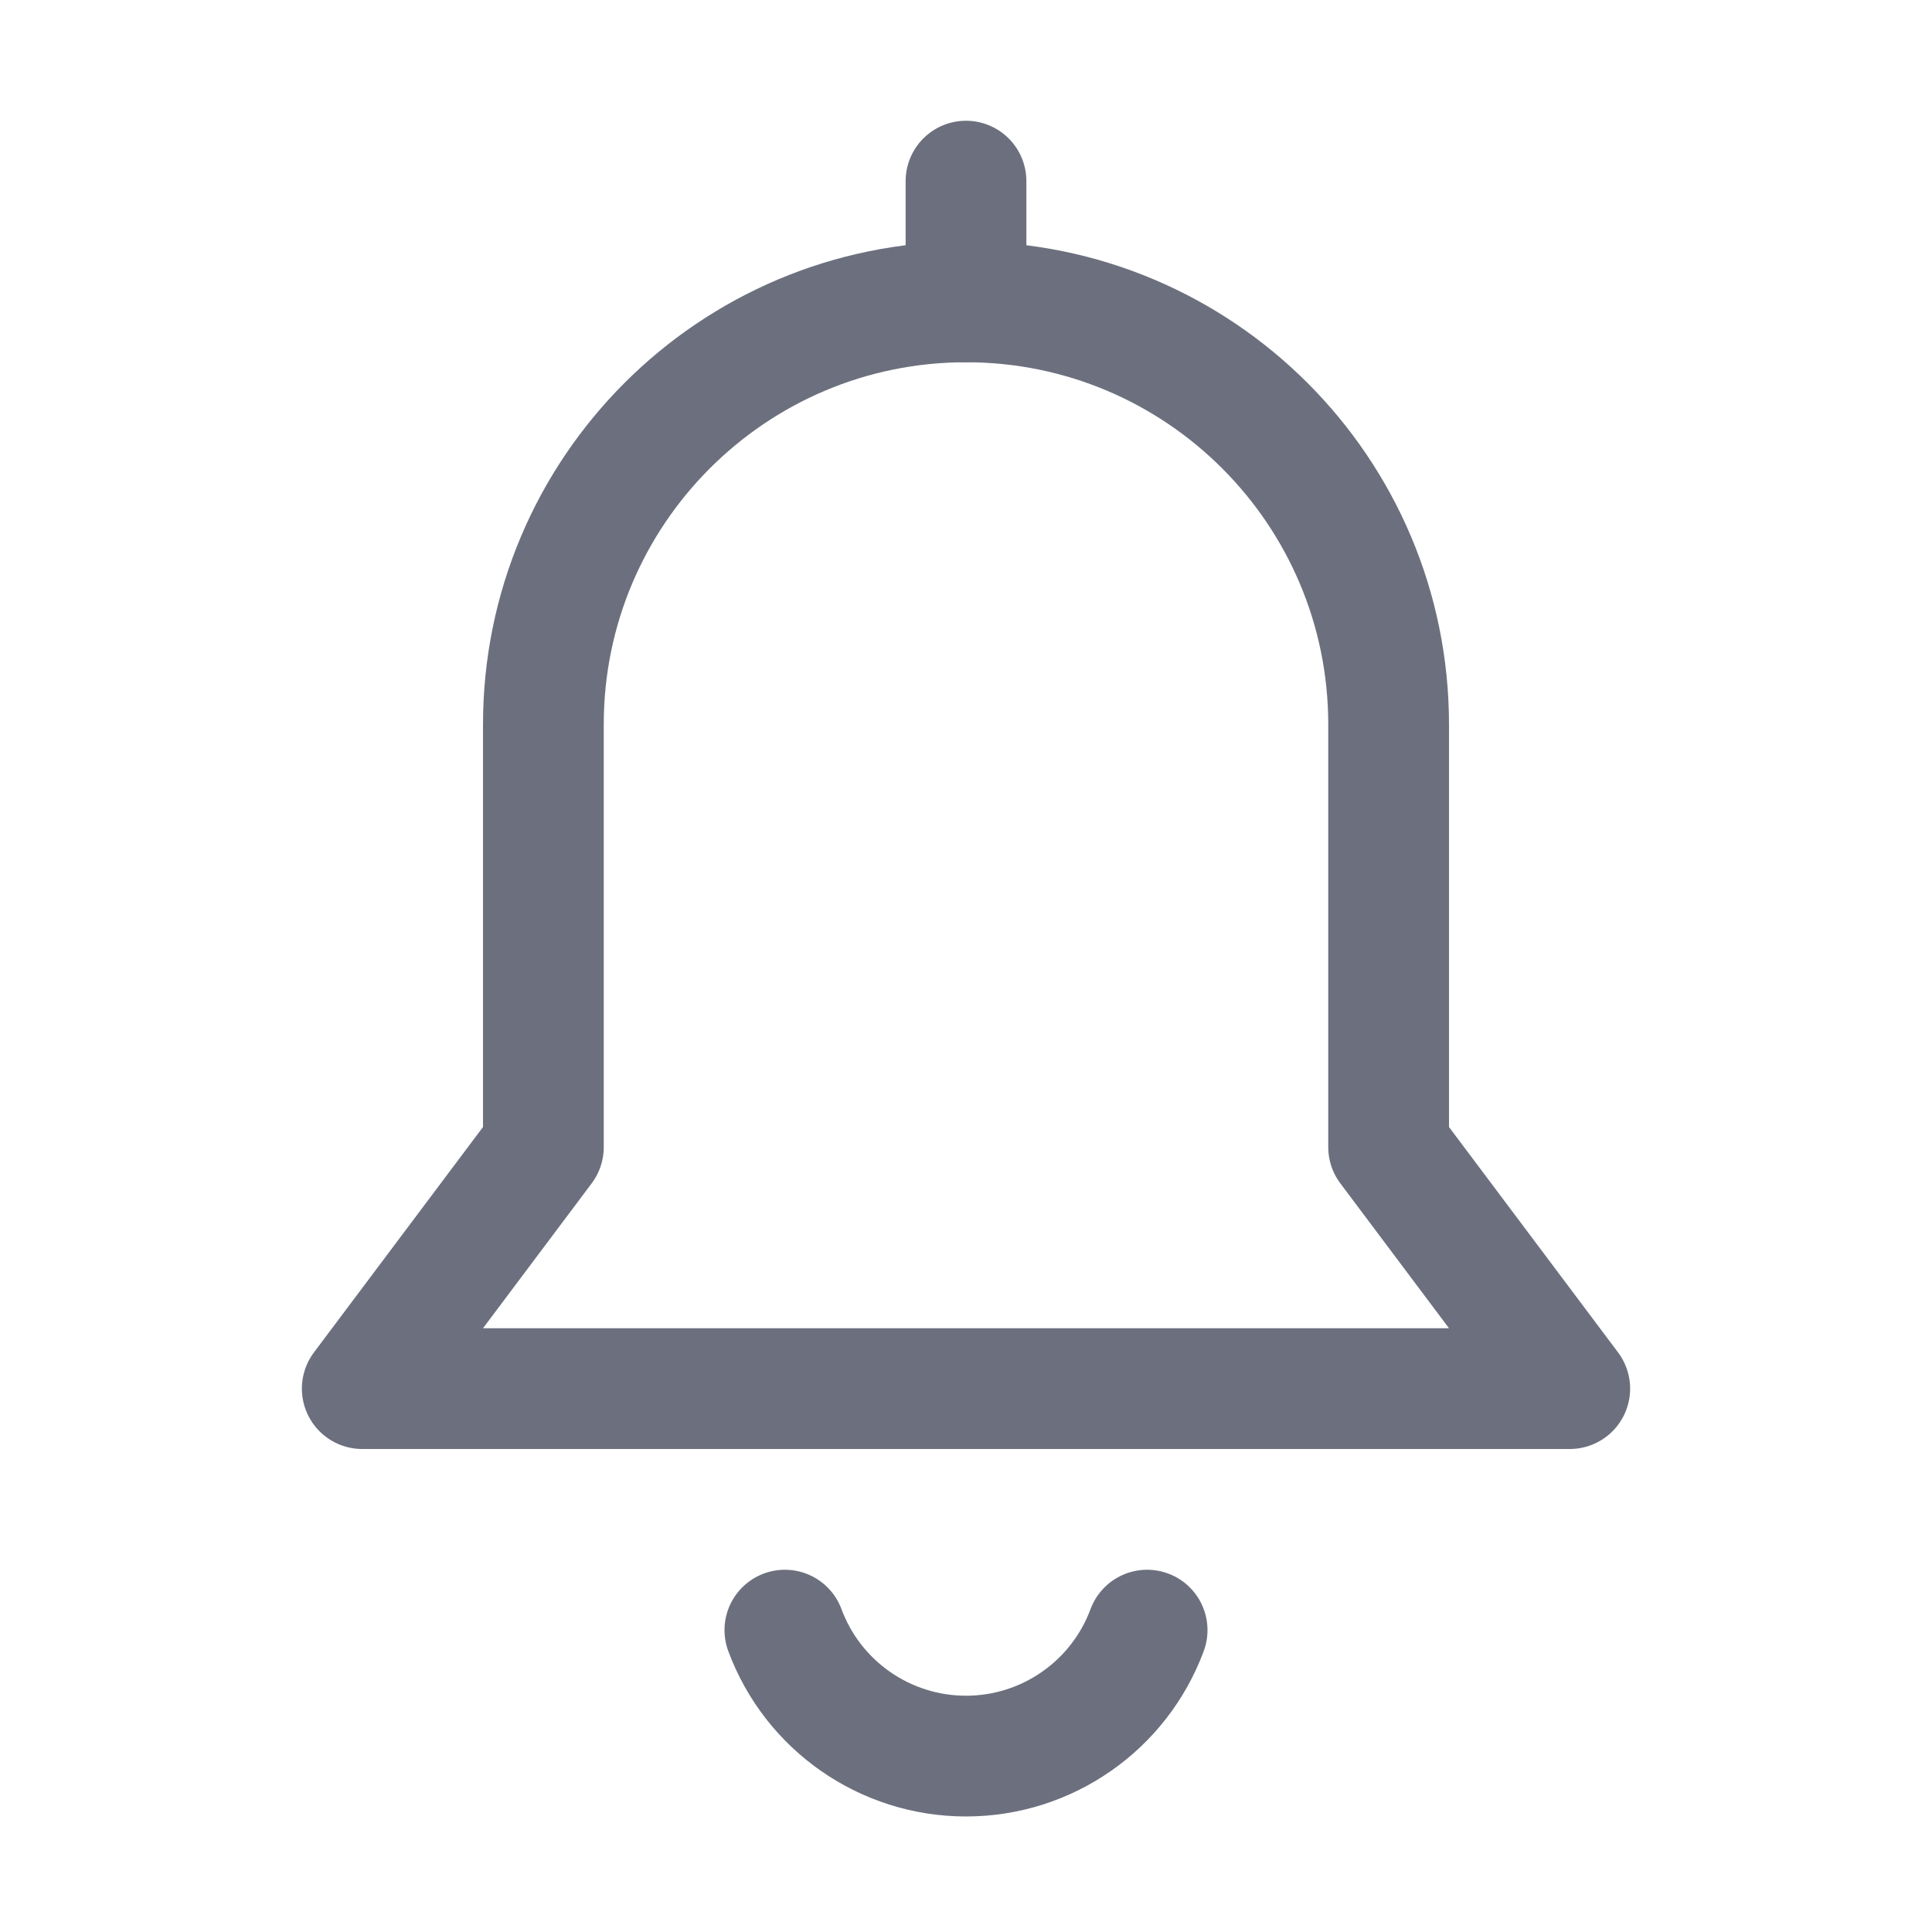
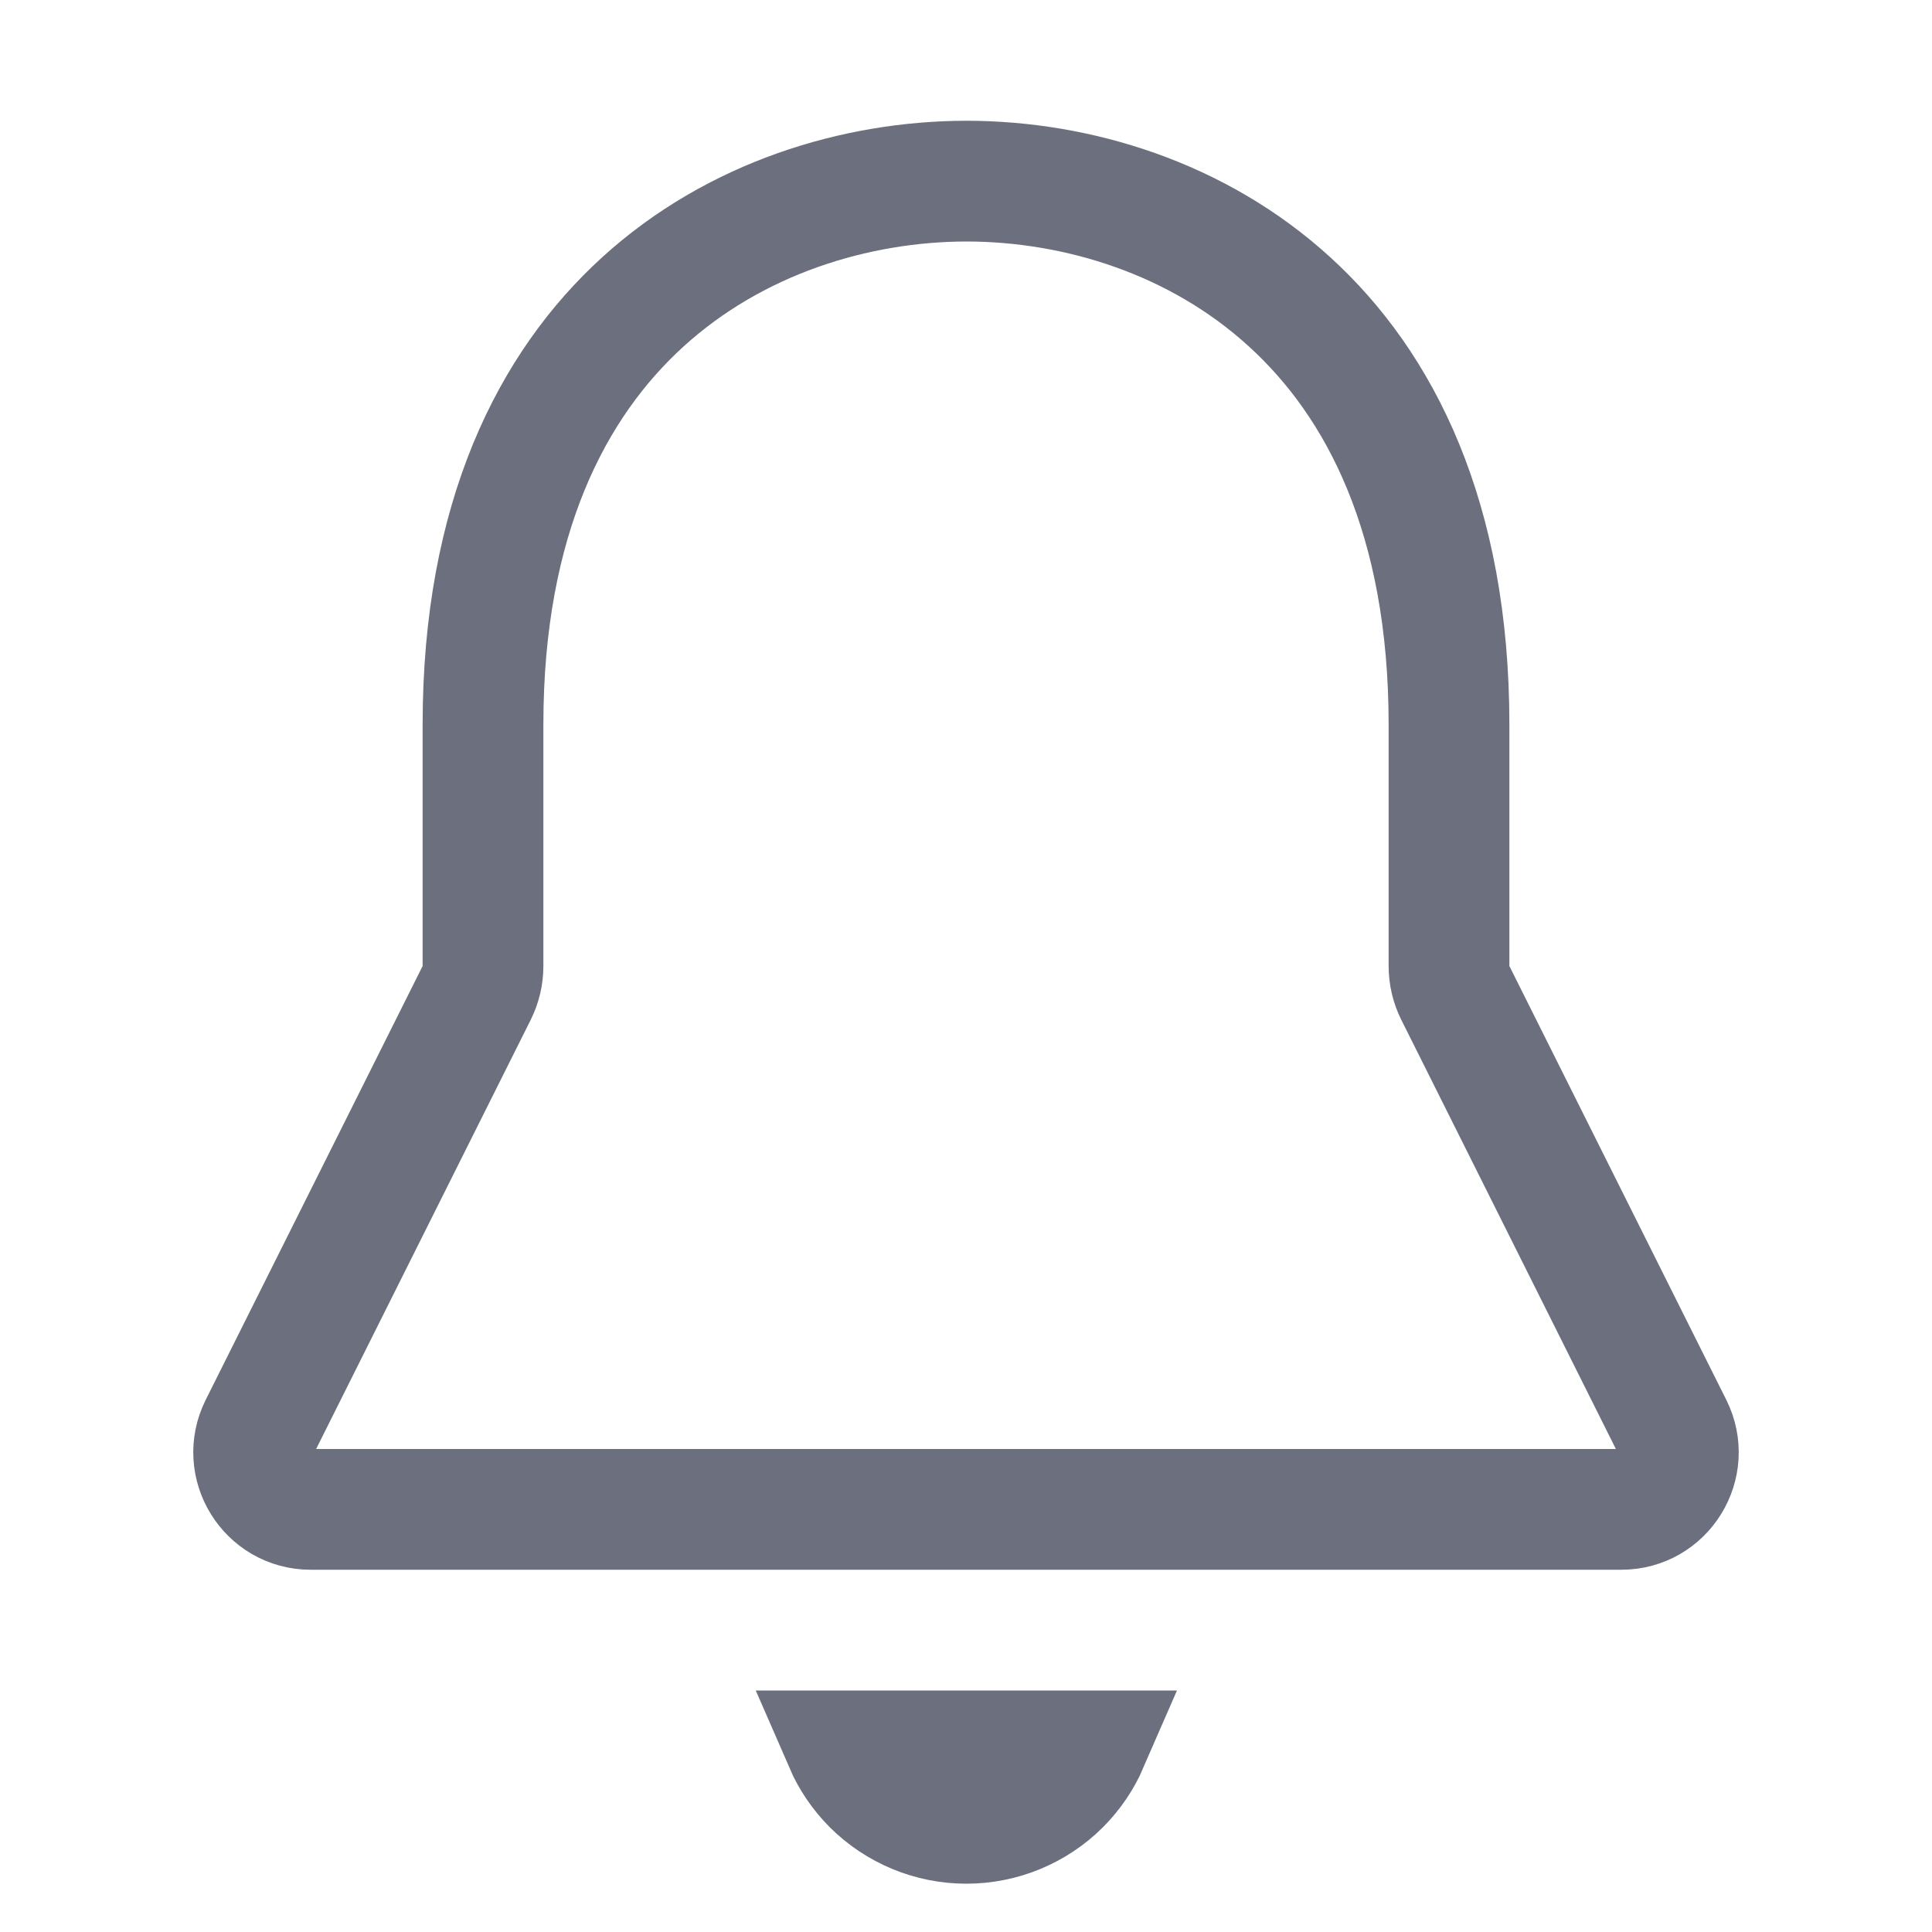
- <svg xmlns="http://www.w3.org/2000/svg" width="16" height="16" viewBox="0 0 16 16">
-   <g fill="none" stroke="#6c707e" stroke-linecap="round" stroke-linejoin="round">
-     <path d="M3 11.5h10l-1.5-2V6a3.5 3.5 0 0 0-7 0v3.5z" />
-     <path d="M6.5 13.5a1.6 1.6 0 0 0 3 0M8 1.5v1" />
-   </g>
+ <svg xmlns="http://www.w3.org/2000/svg" width="16" height="16" viewBox="0 0 16 16" fill="none">
+   <path d="M6.957 14.458H9.049C8.993 14.587 8.912 14.706 8.811 14.808C8.596 15.022 8.306 15.142 8.003 15.142C7.7 15.142 7.41 15.022 7.195 14.808C7.094 14.706 7.013 14.587 6.957 14.458Z" stroke="#6C707E" stroke-width="0.916" />
+   <path d="M3.947 8.224C3.982 8.154 4 8.078 4 8V6C4 4.293 4.571 3.185 5.324 2.5C6.088 1.805 7.087 1.502 8.001 1.5L8.004 1.5L8.004 1.5L8.005 1.5H8.005L8.006 1.5L8.009 1.5C8.923 1.502 9.919 1.805 10.68 2.5C11.431 3.184 12 4.292 12 6V8C12 8.078 12.018 8.154 12.053 8.224L13.849 11.816C14.006 12.13 13.778 12.5 13.427 12.5H2.573C2.222 12.5 1.994 12.13 2.151 11.816L3.947 8.224Z" stroke="#6C707E" stroke-linejoin="round" />
</svg>
